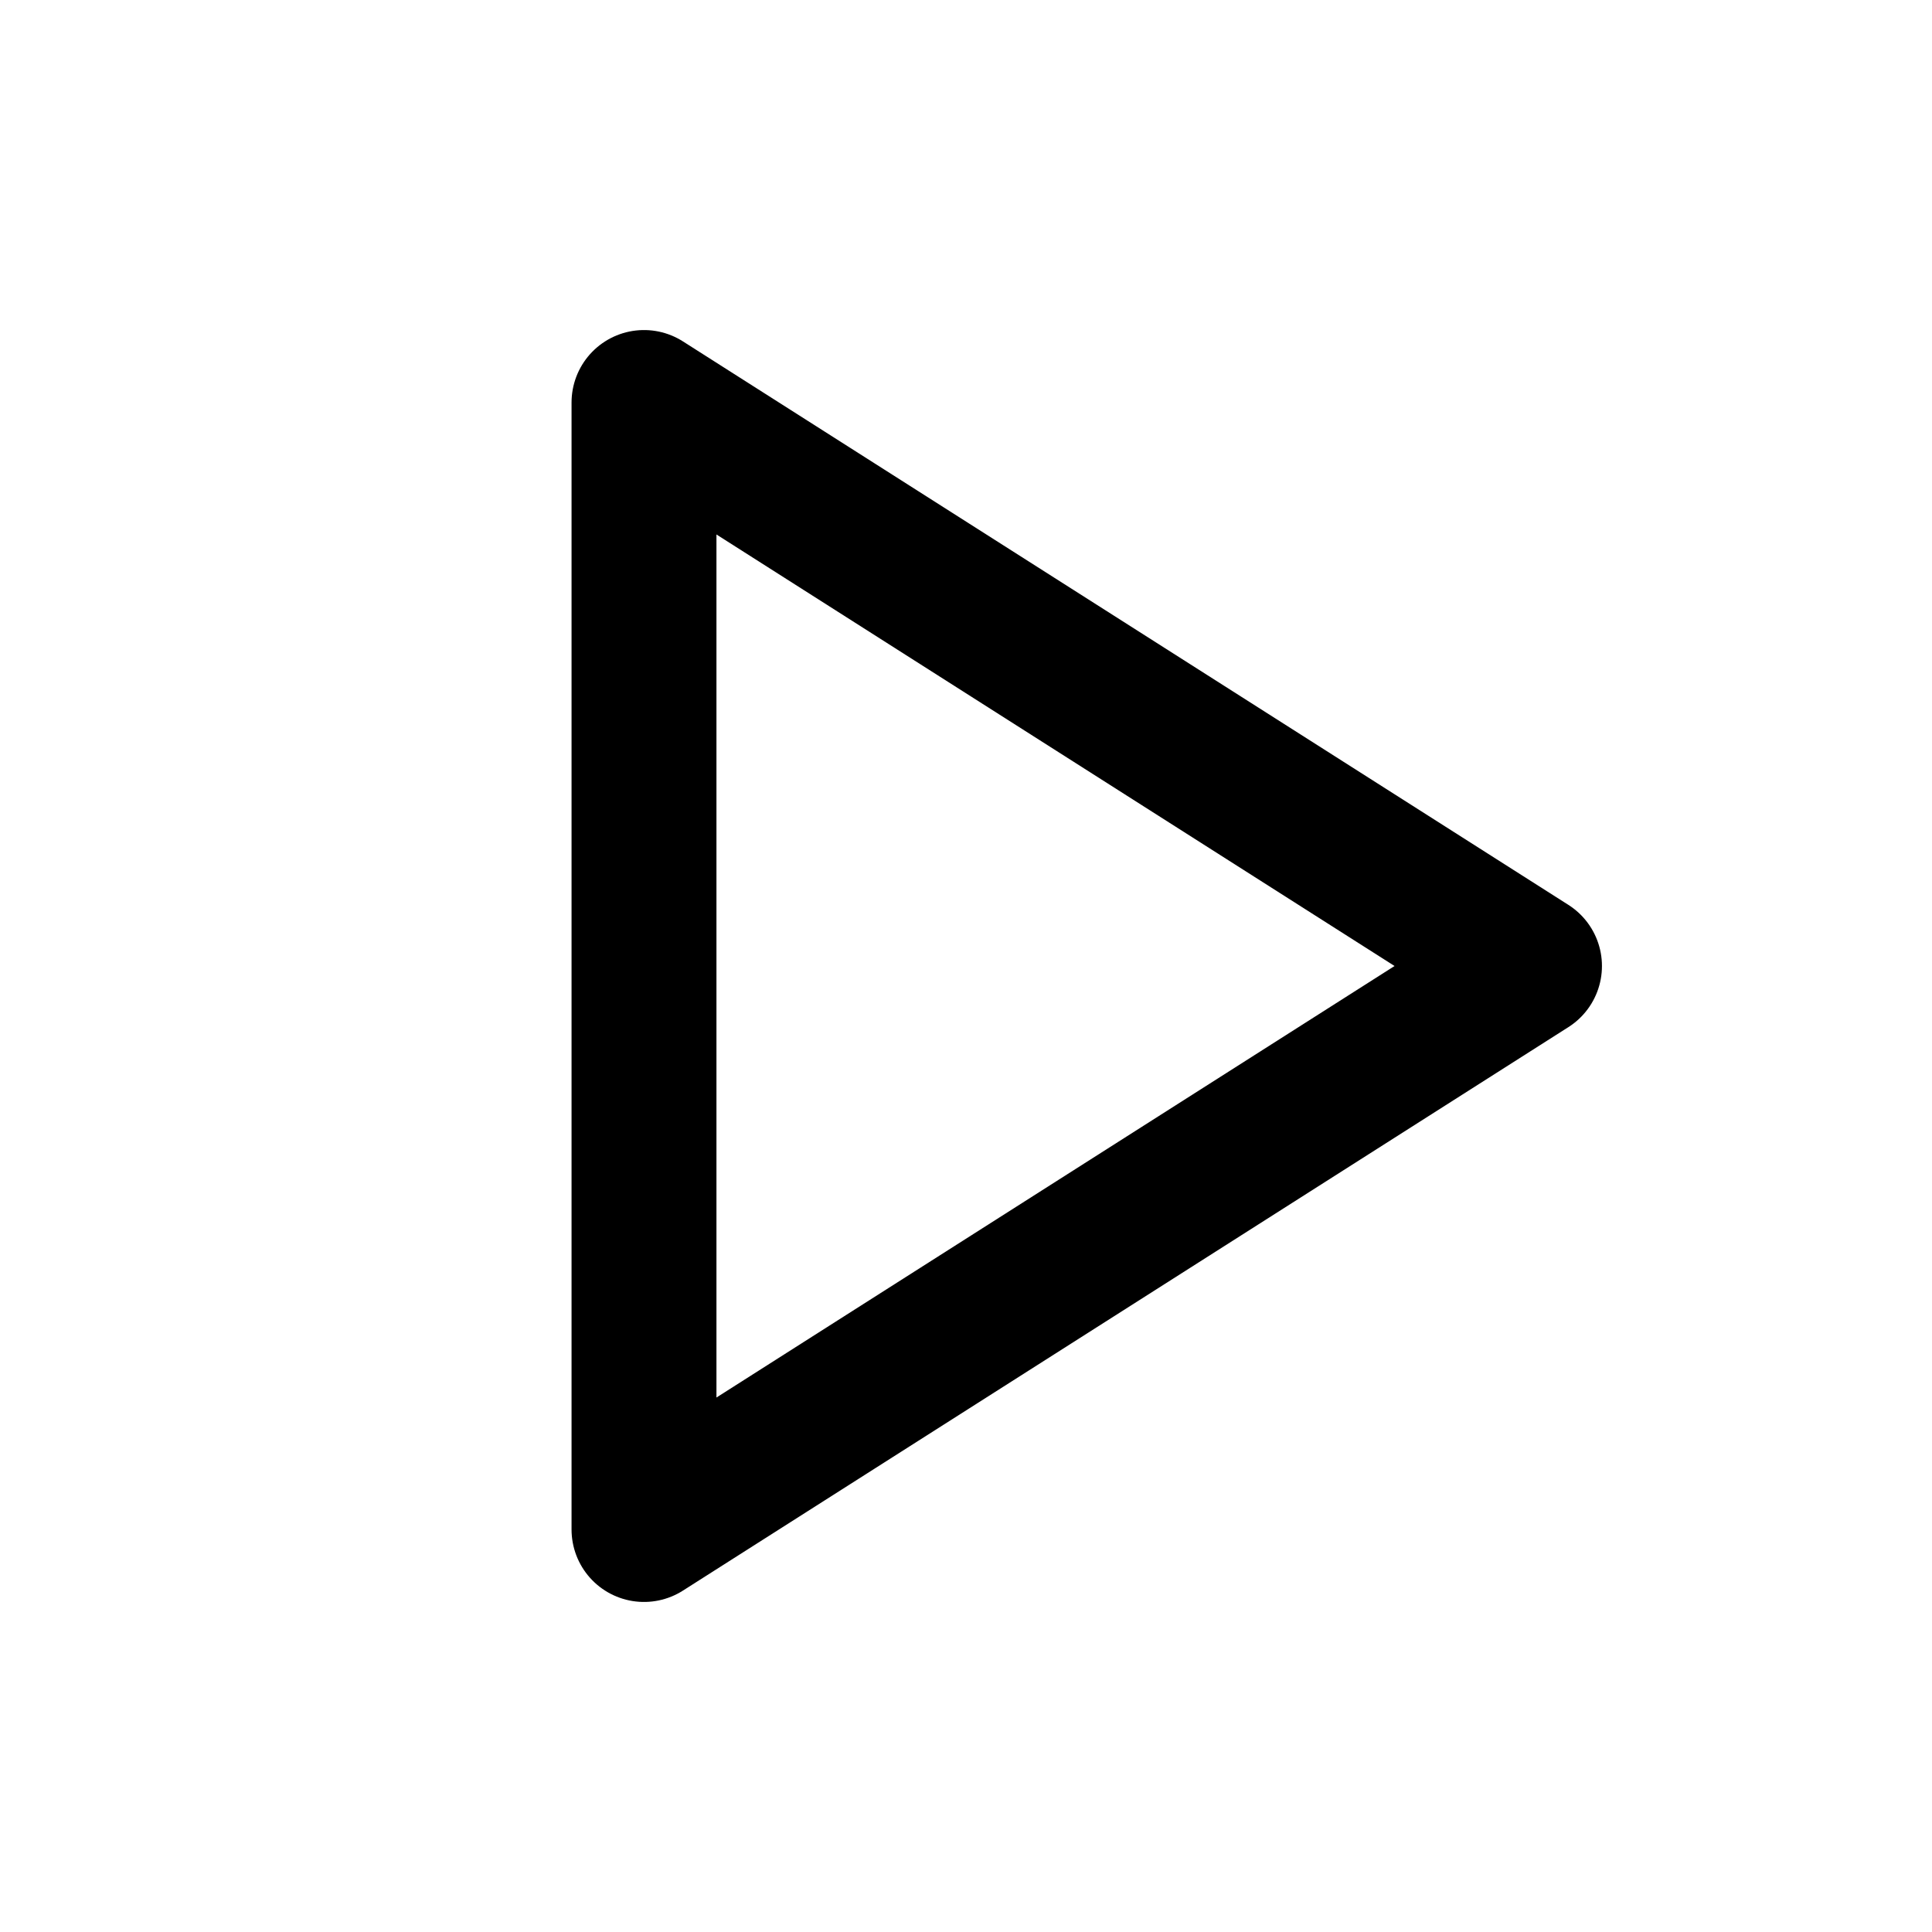
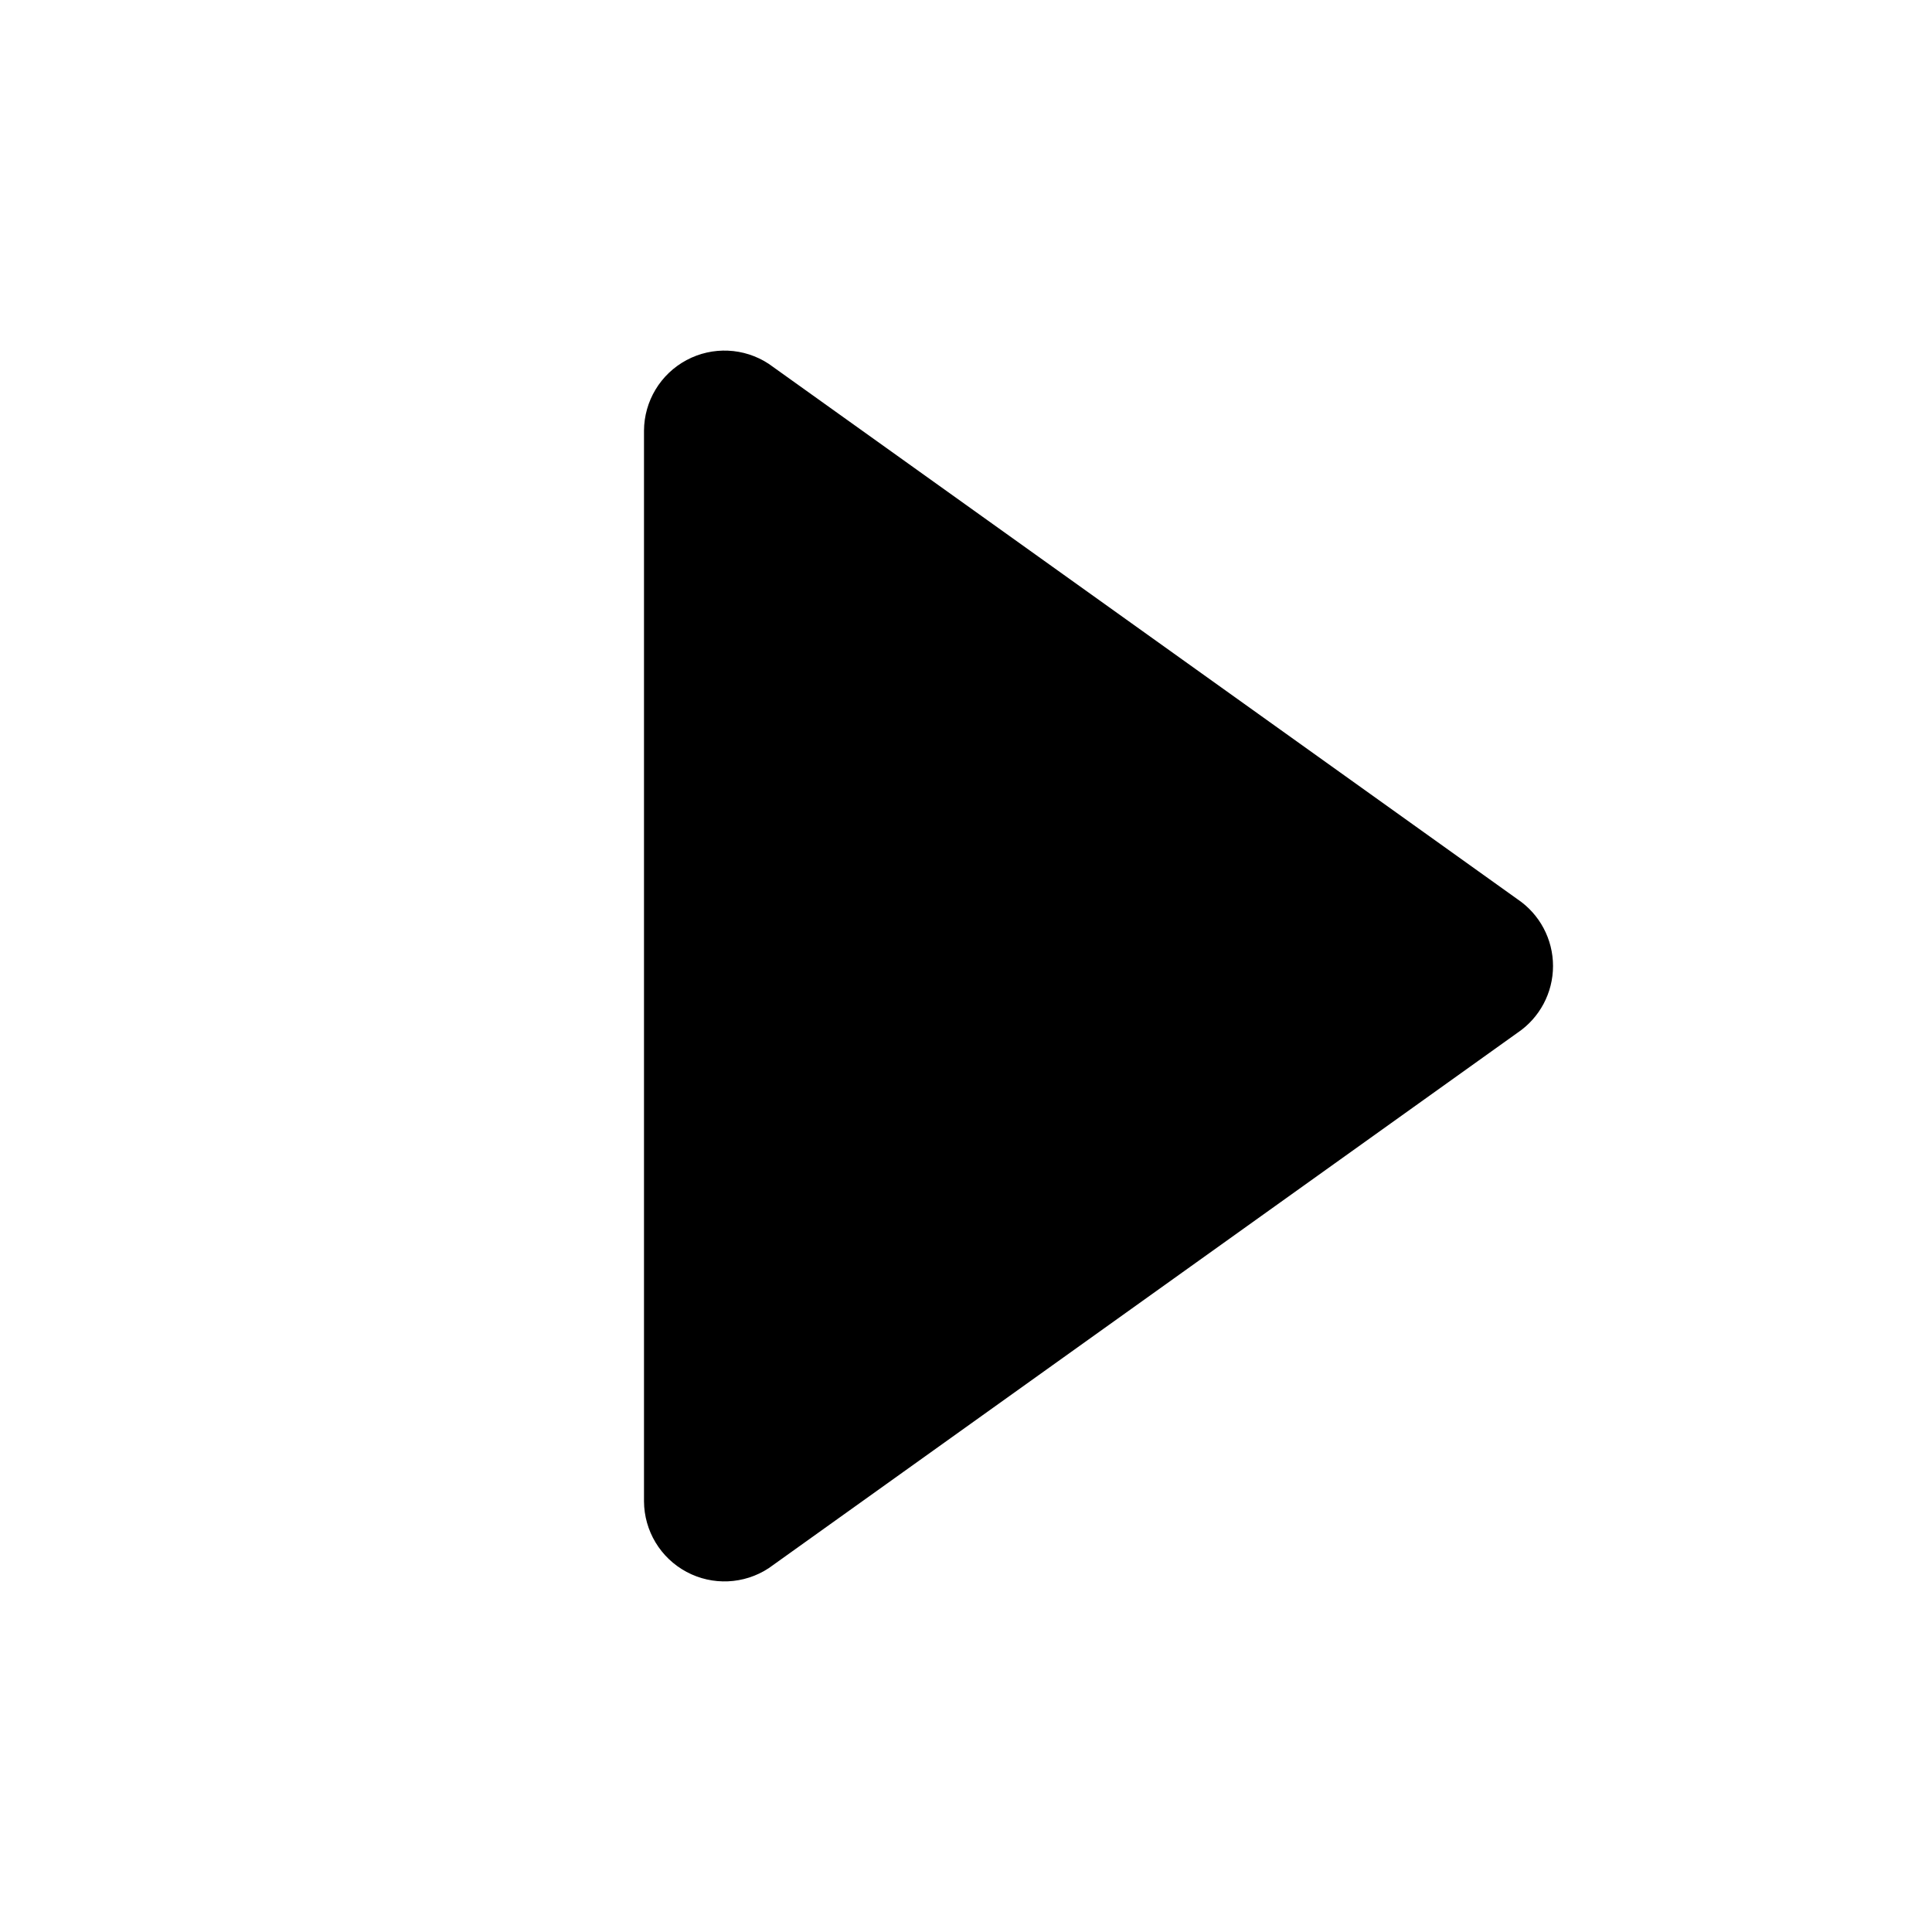
- <svg xmlns="http://www.w3.org/2000/svg" width="24" height="24" viewBox="0 0 24 24" fill="none" stroke="currentColor" stroke-width="1.8" stroke-linecap="round" stroke-linejoin="round">
-   <path d="M8 5l11 7-11 7V5z" />
+ <svg xmlns="http://www.w3.org/2000/svg" width="24" height="24" viewBox="0 0 24 24" fill="currentColor">
+   <path d="M8 5.35v13.3a1 1 0 0 0 1.55.83l9.3-6.65a1 1 0 0 0 0-1.66l-9.3-6.65A1 1 0 0 0 8 5.35z" />
</svg>
